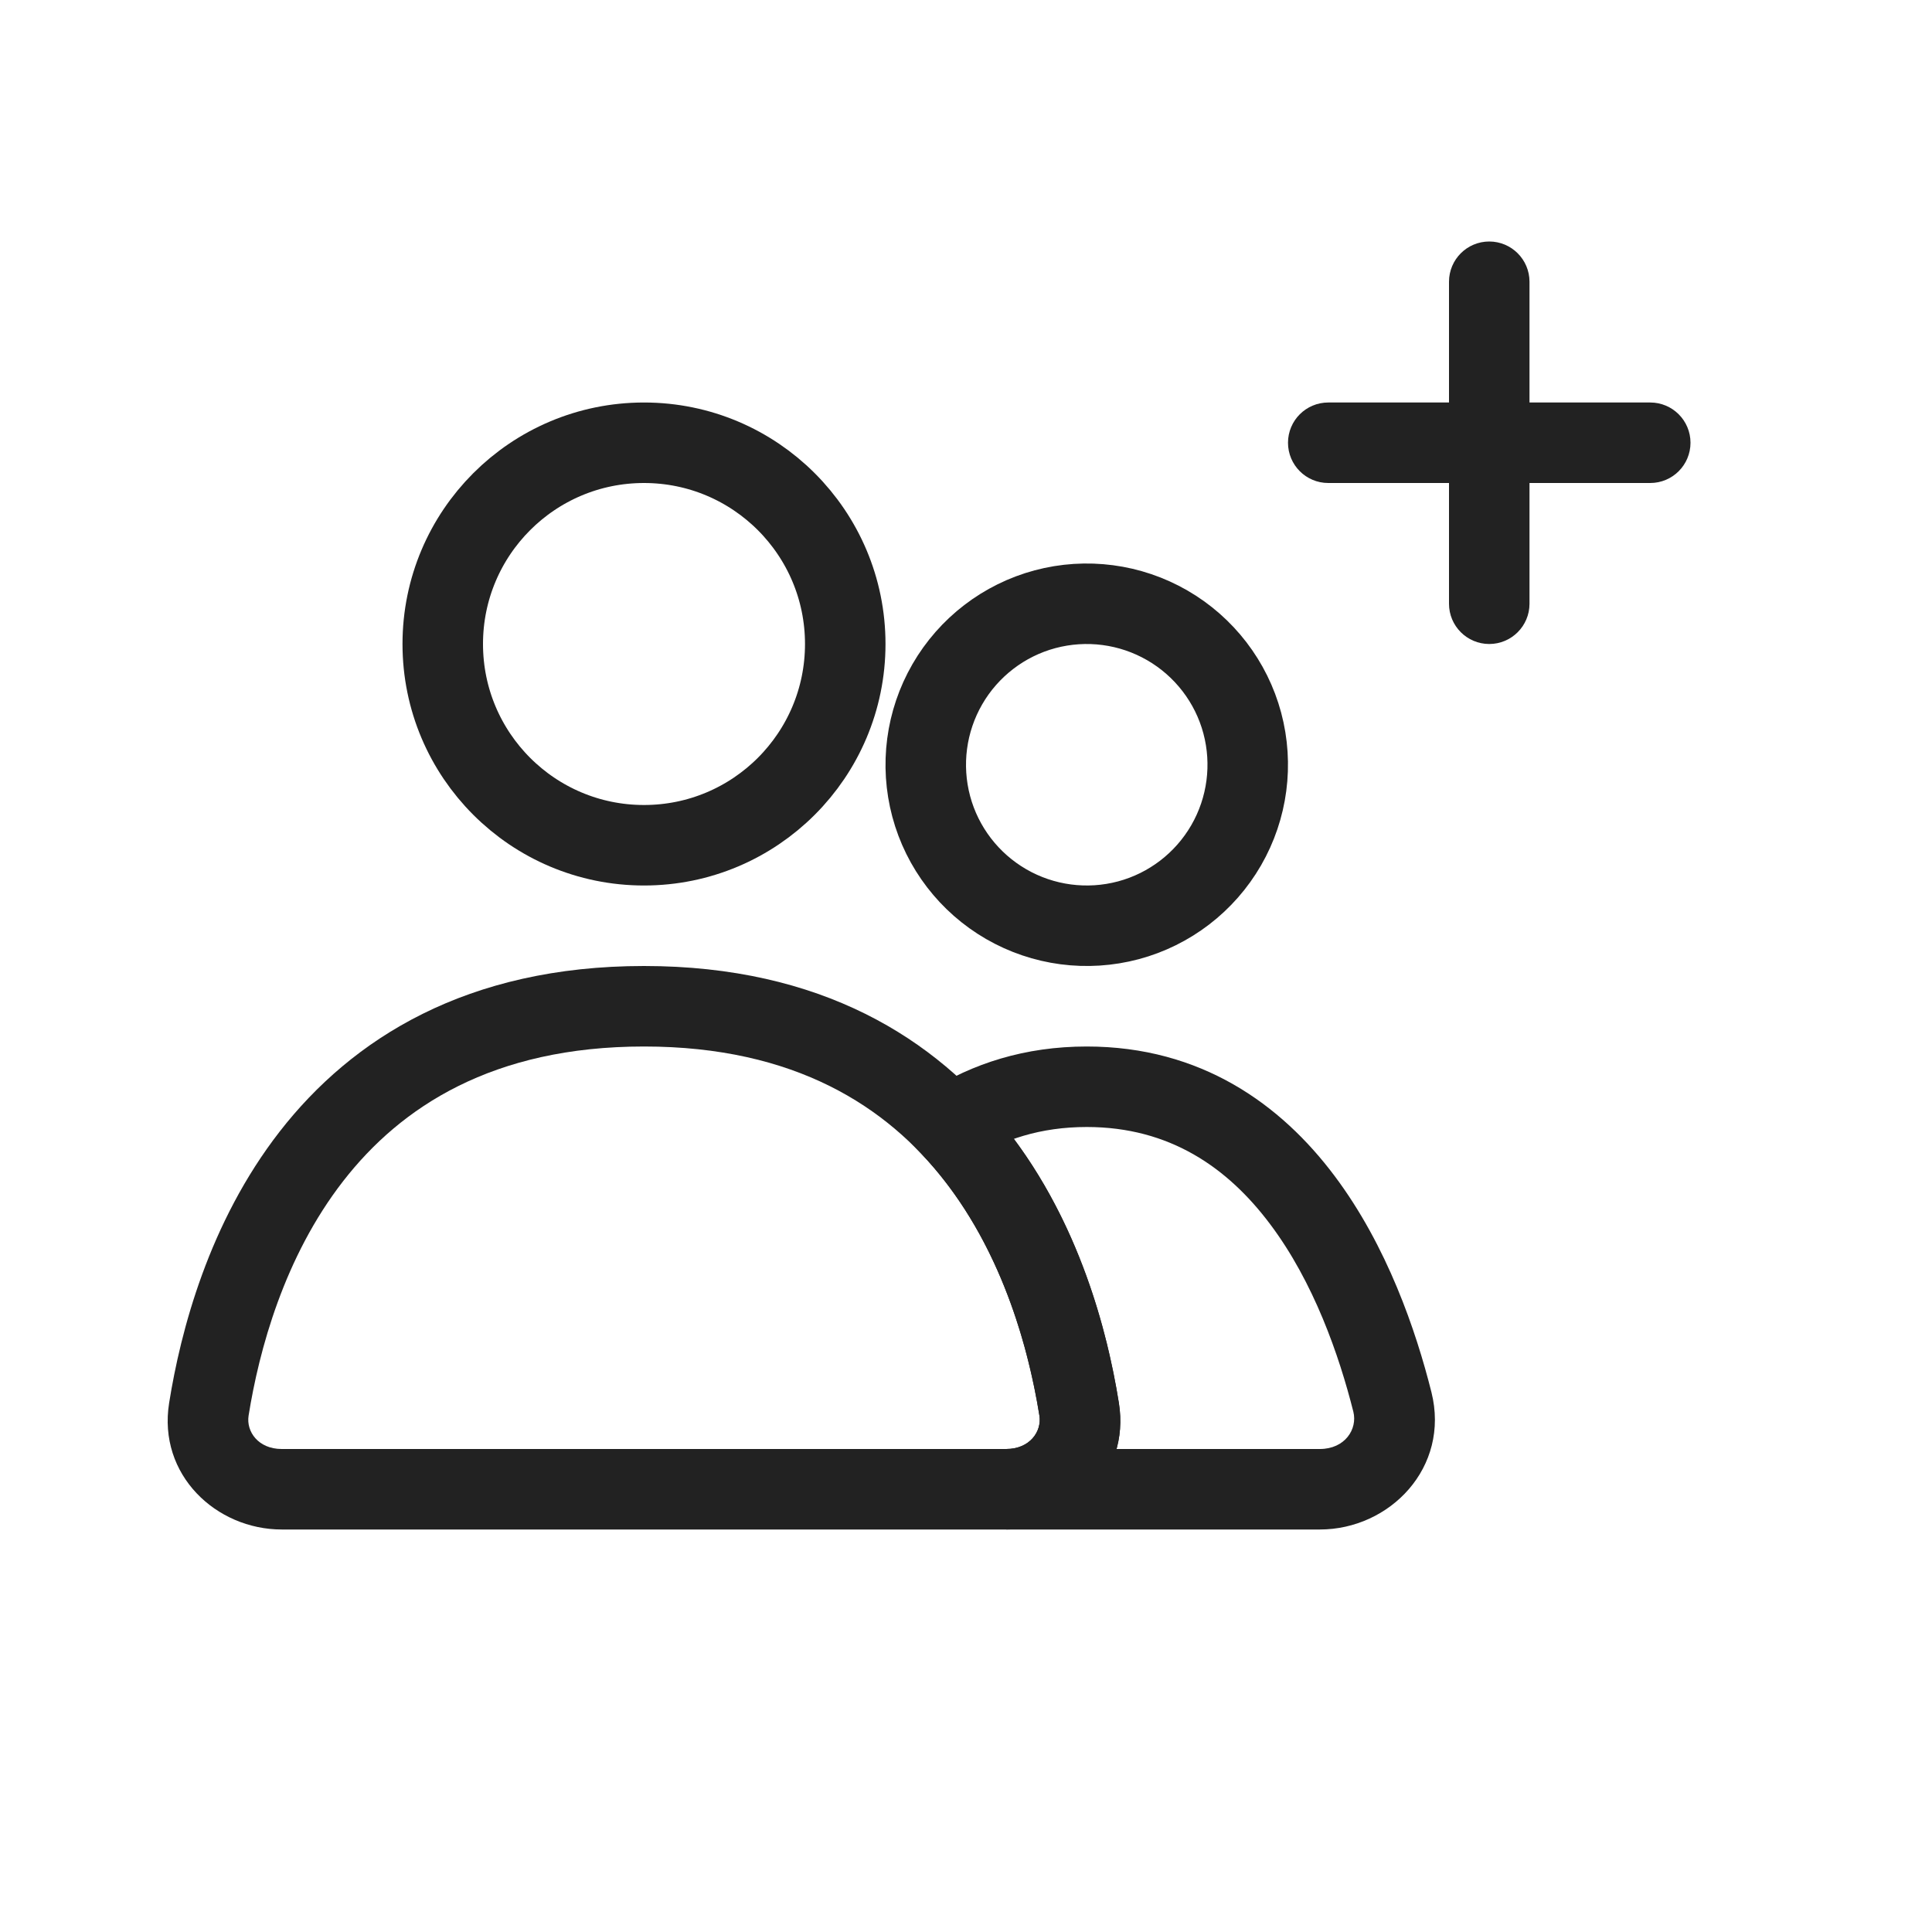
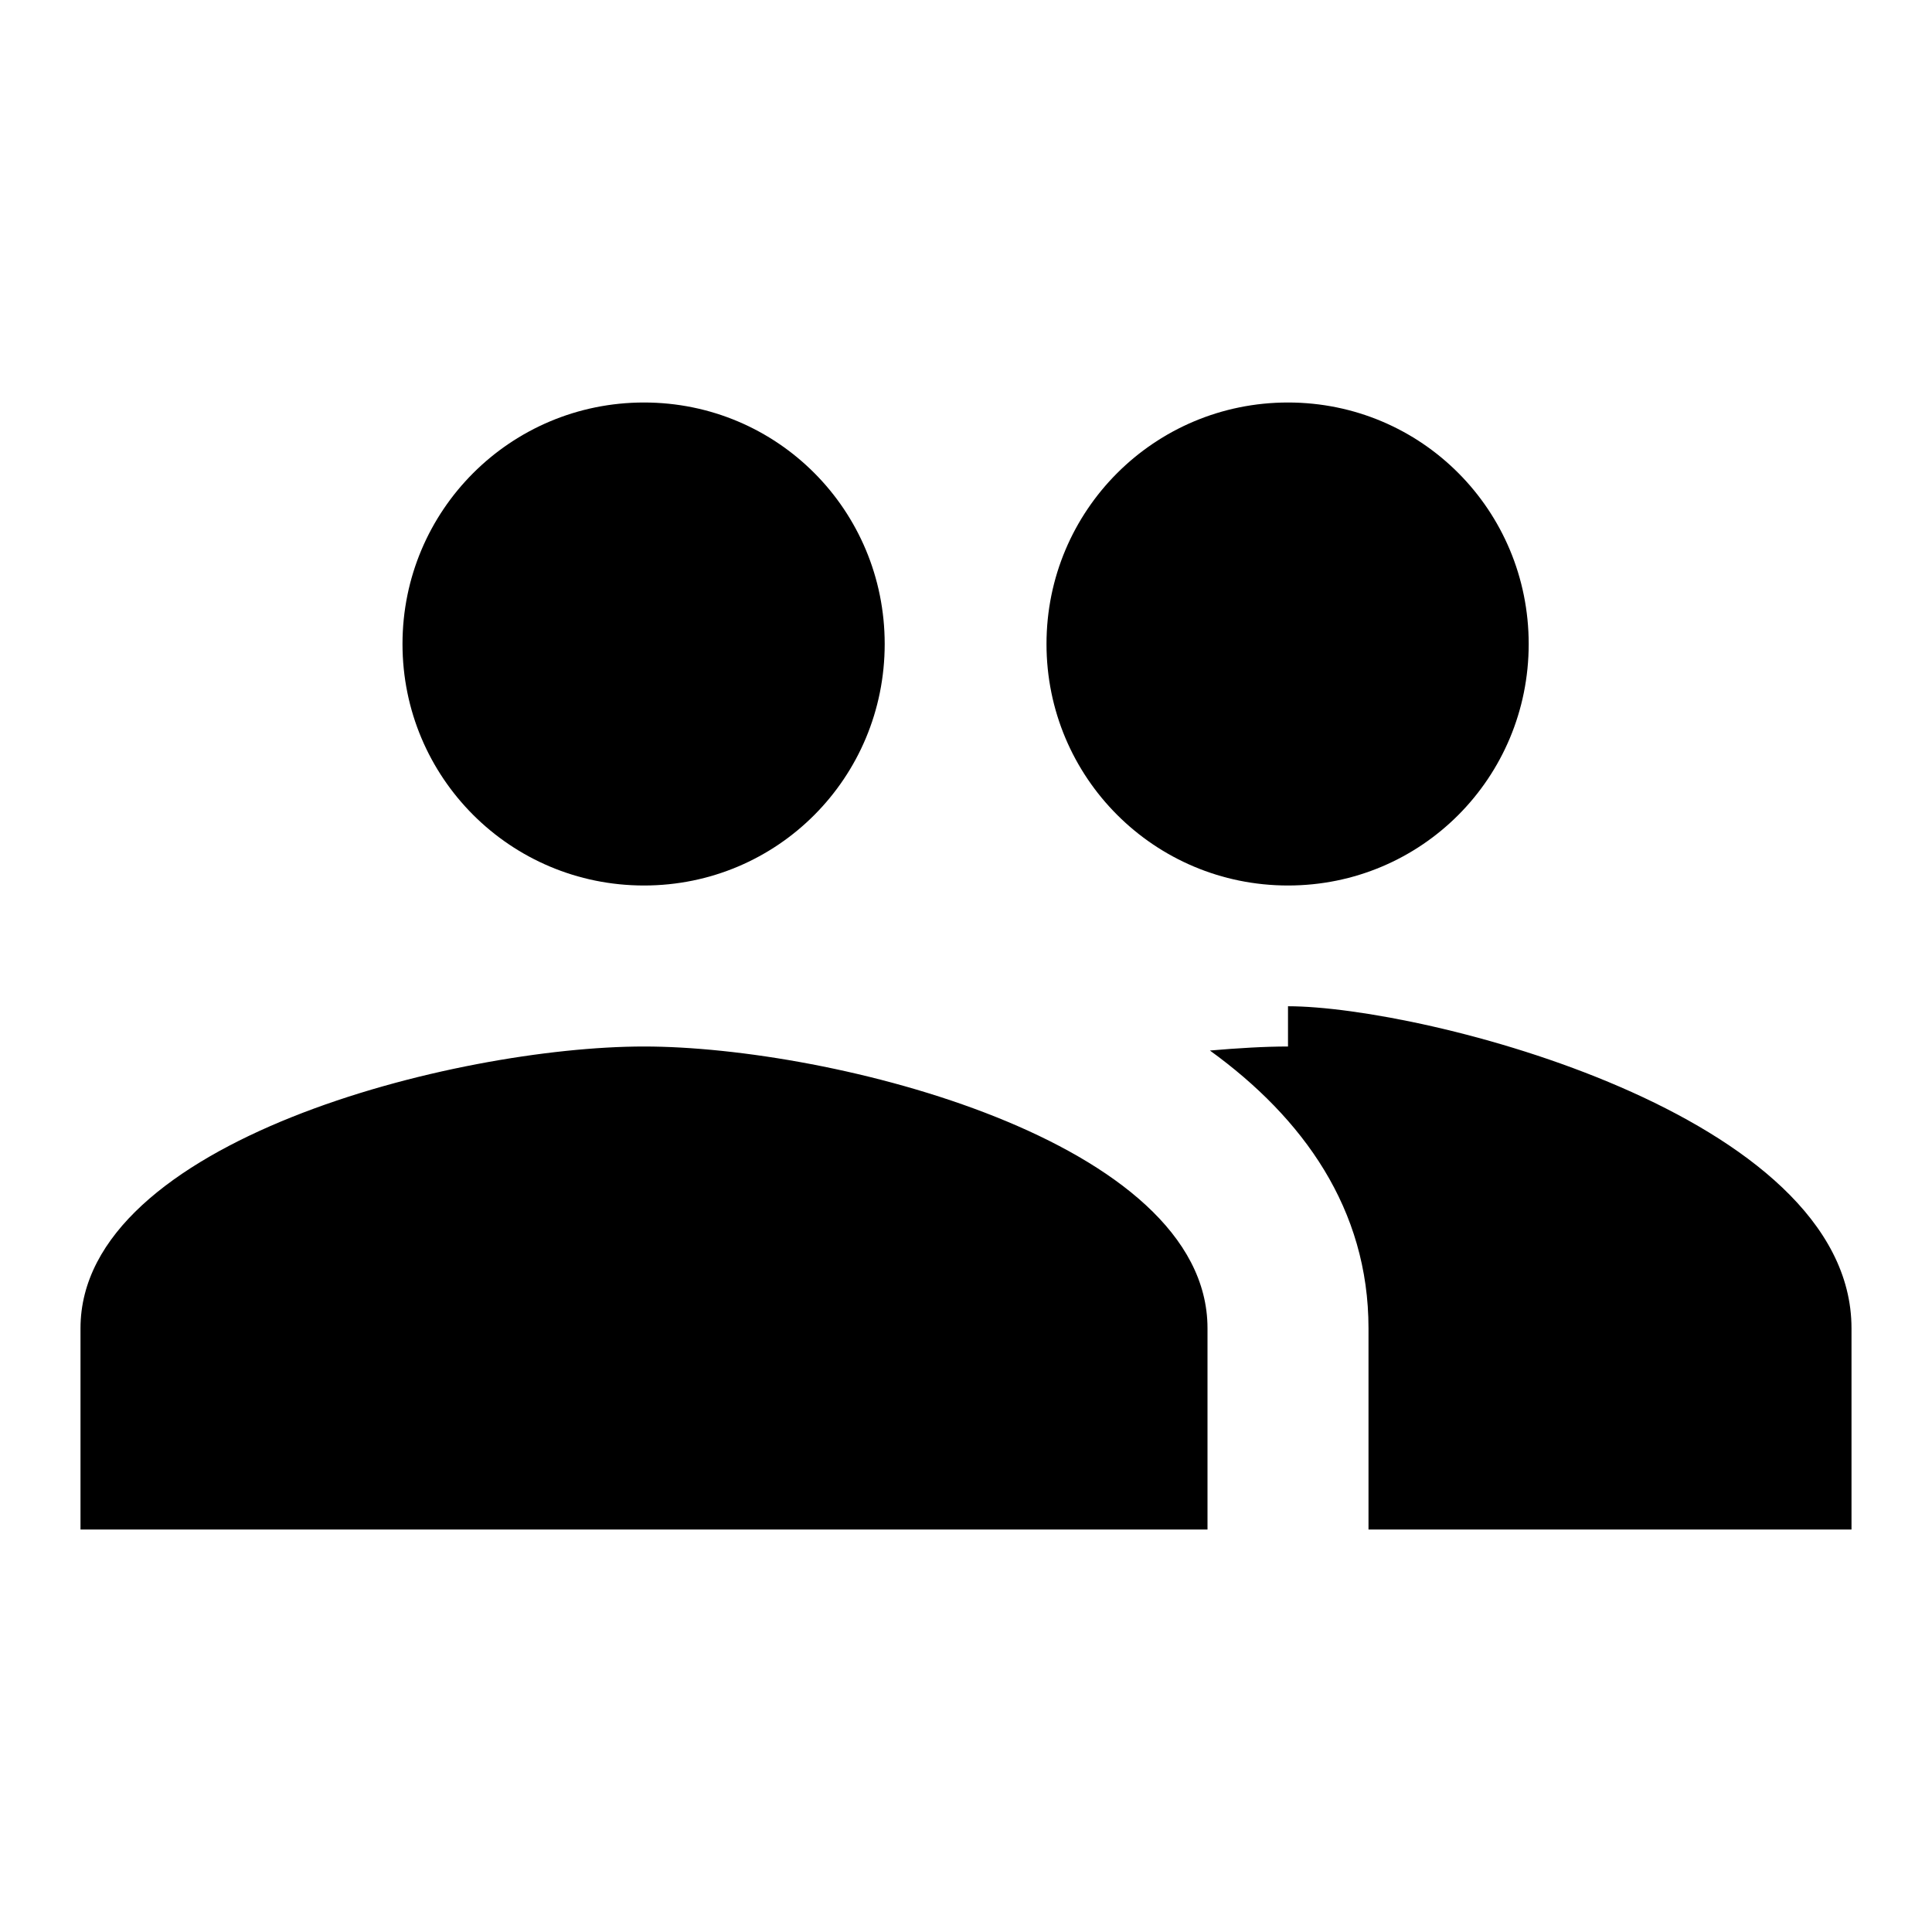
- <svg xmlns="http://www.w3.org/2000/svg" width="800px" height="800px" viewBox="0 0 24 24" fill="none">
-   <circle cx="8" cy="8" r="2.5" stroke="#222222" stroke-linecap="round" />
-   <path d="M11.768 8.5C12.033 8.041 12.47 7.705 12.982 7.568C13.495 7.431 14.041 7.503 14.5 7.768C14.959 8.033 15.295 8.47 15.432 8.982C15.569 9.495 15.497 10.041 15.232 10.5C14.967 10.959 14.53 11.295 14.018 11.432C13.505 11.569 12.959 11.497 12.5 11.232C12.041 10.967 11.705 10.53 11.568 10.018C11.431 9.505 11.503 8.959 11.768 8.5L11.768 8.5Z" stroke="#222222" />
-   <path d="M13.405 17.507L13.899 17.428L13.405 17.507ZM12.5 18H3.5V19H12.5V18ZM3.088 17.586C3.218 16.772 3.53 15.615 4.264 14.671C4.979 13.751 6.119 13 8 13V12C5.801 12 4.374 12.9 3.474 14.057C2.593 15.191 2.243 16.537 2.101 17.428L3.088 17.586ZM8 13C9.881 13 11.021 13.751 11.736 14.671C12.47 15.615 12.782 16.772 12.912 17.586L13.899 17.428C13.757 16.537 13.407 15.191 12.526 14.057C11.626 12.9 10.199 12 8 12V13ZM3.5 18C3.208 18 3.057 17.783 3.088 17.586L2.101 17.428C1.958 18.322 2.687 19 3.5 19V18ZM12.5 19C13.313 19 14.042 18.322 13.899 17.428L12.912 17.586C12.943 17.783 12.792 18 12.5 18V19Z" fill="#222222" />
-   <path d="M17.297 17.416L16.812 17.538L17.297 17.416ZM11.8 13.981L11.532 13.559L11.017 13.886L11.439 14.326L11.8 13.981ZM13.405 17.507L13.899 17.428L13.405 17.507ZM16.395 18H12.5V19H16.395V18ZM16.812 17.538C16.865 17.753 16.708 18 16.395 18V19C17.266 19 18.015 18.228 17.782 17.295L16.812 17.538ZM13.5 14C14.528 14 15.25 14.503 15.778 15.207C16.318 15.925 16.634 16.831 16.812 17.538L17.782 17.295C17.59 16.532 17.233 15.479 16.578 14.607C15.913 13.72 14.92 13 13.5 13V14ZM12.068 14.403C12.458 14.156 12.926 14 13.5 14V13C12.732 13 12.079 13.212 11.532 13.559L12.068 14.403ZM11.439 14.326C12.386 15.317 12.765 16.665 12.912 17.586L13.899 17.428C13.74 16.428 13.316 14.842 12.162 13.635L11.439 14.326ZM12.912 17.586C12.943 17.783 12.792 18 12.5 18V19C13.313 19 14.042 18.322 13.899 17.428L12.912 17.586Z" fill="#222222" />
-   <rect x="16.25" y="5.25" width="4.5" height="0.5" rx="0.25" stroke="#222222" stroke-width="0.5" stroke-linecap="round" />
-   <rect x="18.75" y="3.25" width="4.5" height="0.5" rx="0.25" transform="rotate(90 18.75 3.25)" stroke="#222222" stroke-width="0.5" stroke-linecap="round" />
+ <svg xmlns="http://www.w3.org/2000/svg" viewBox="0 0 24 24" width="24" height="24">
+   <path fill="currentColor" d="M16 11c1.66 0 2.99-1.34 2.99-3S17.66 5 16 5c-1.66 0-3 1.34-3 3s1.34 3 3 3zm-8 0c1.66 0 2.99-1.34 2.99-3S9.66 5 8 5C6.34 5 5 6.34 5 8s1.34 3 3 3zm0 2c-2.33 0-7 1.17-7 3.5V19h14v-2.5c0-2.33-4.67-3.5-7-3.5zm8 0c-.29 0-.62.02-.97.05 1.16.84 1.97 1.97 1.97 3.45V19h6v-2.5c0-2.66-5.33-4-7-4z" />
</svg>
